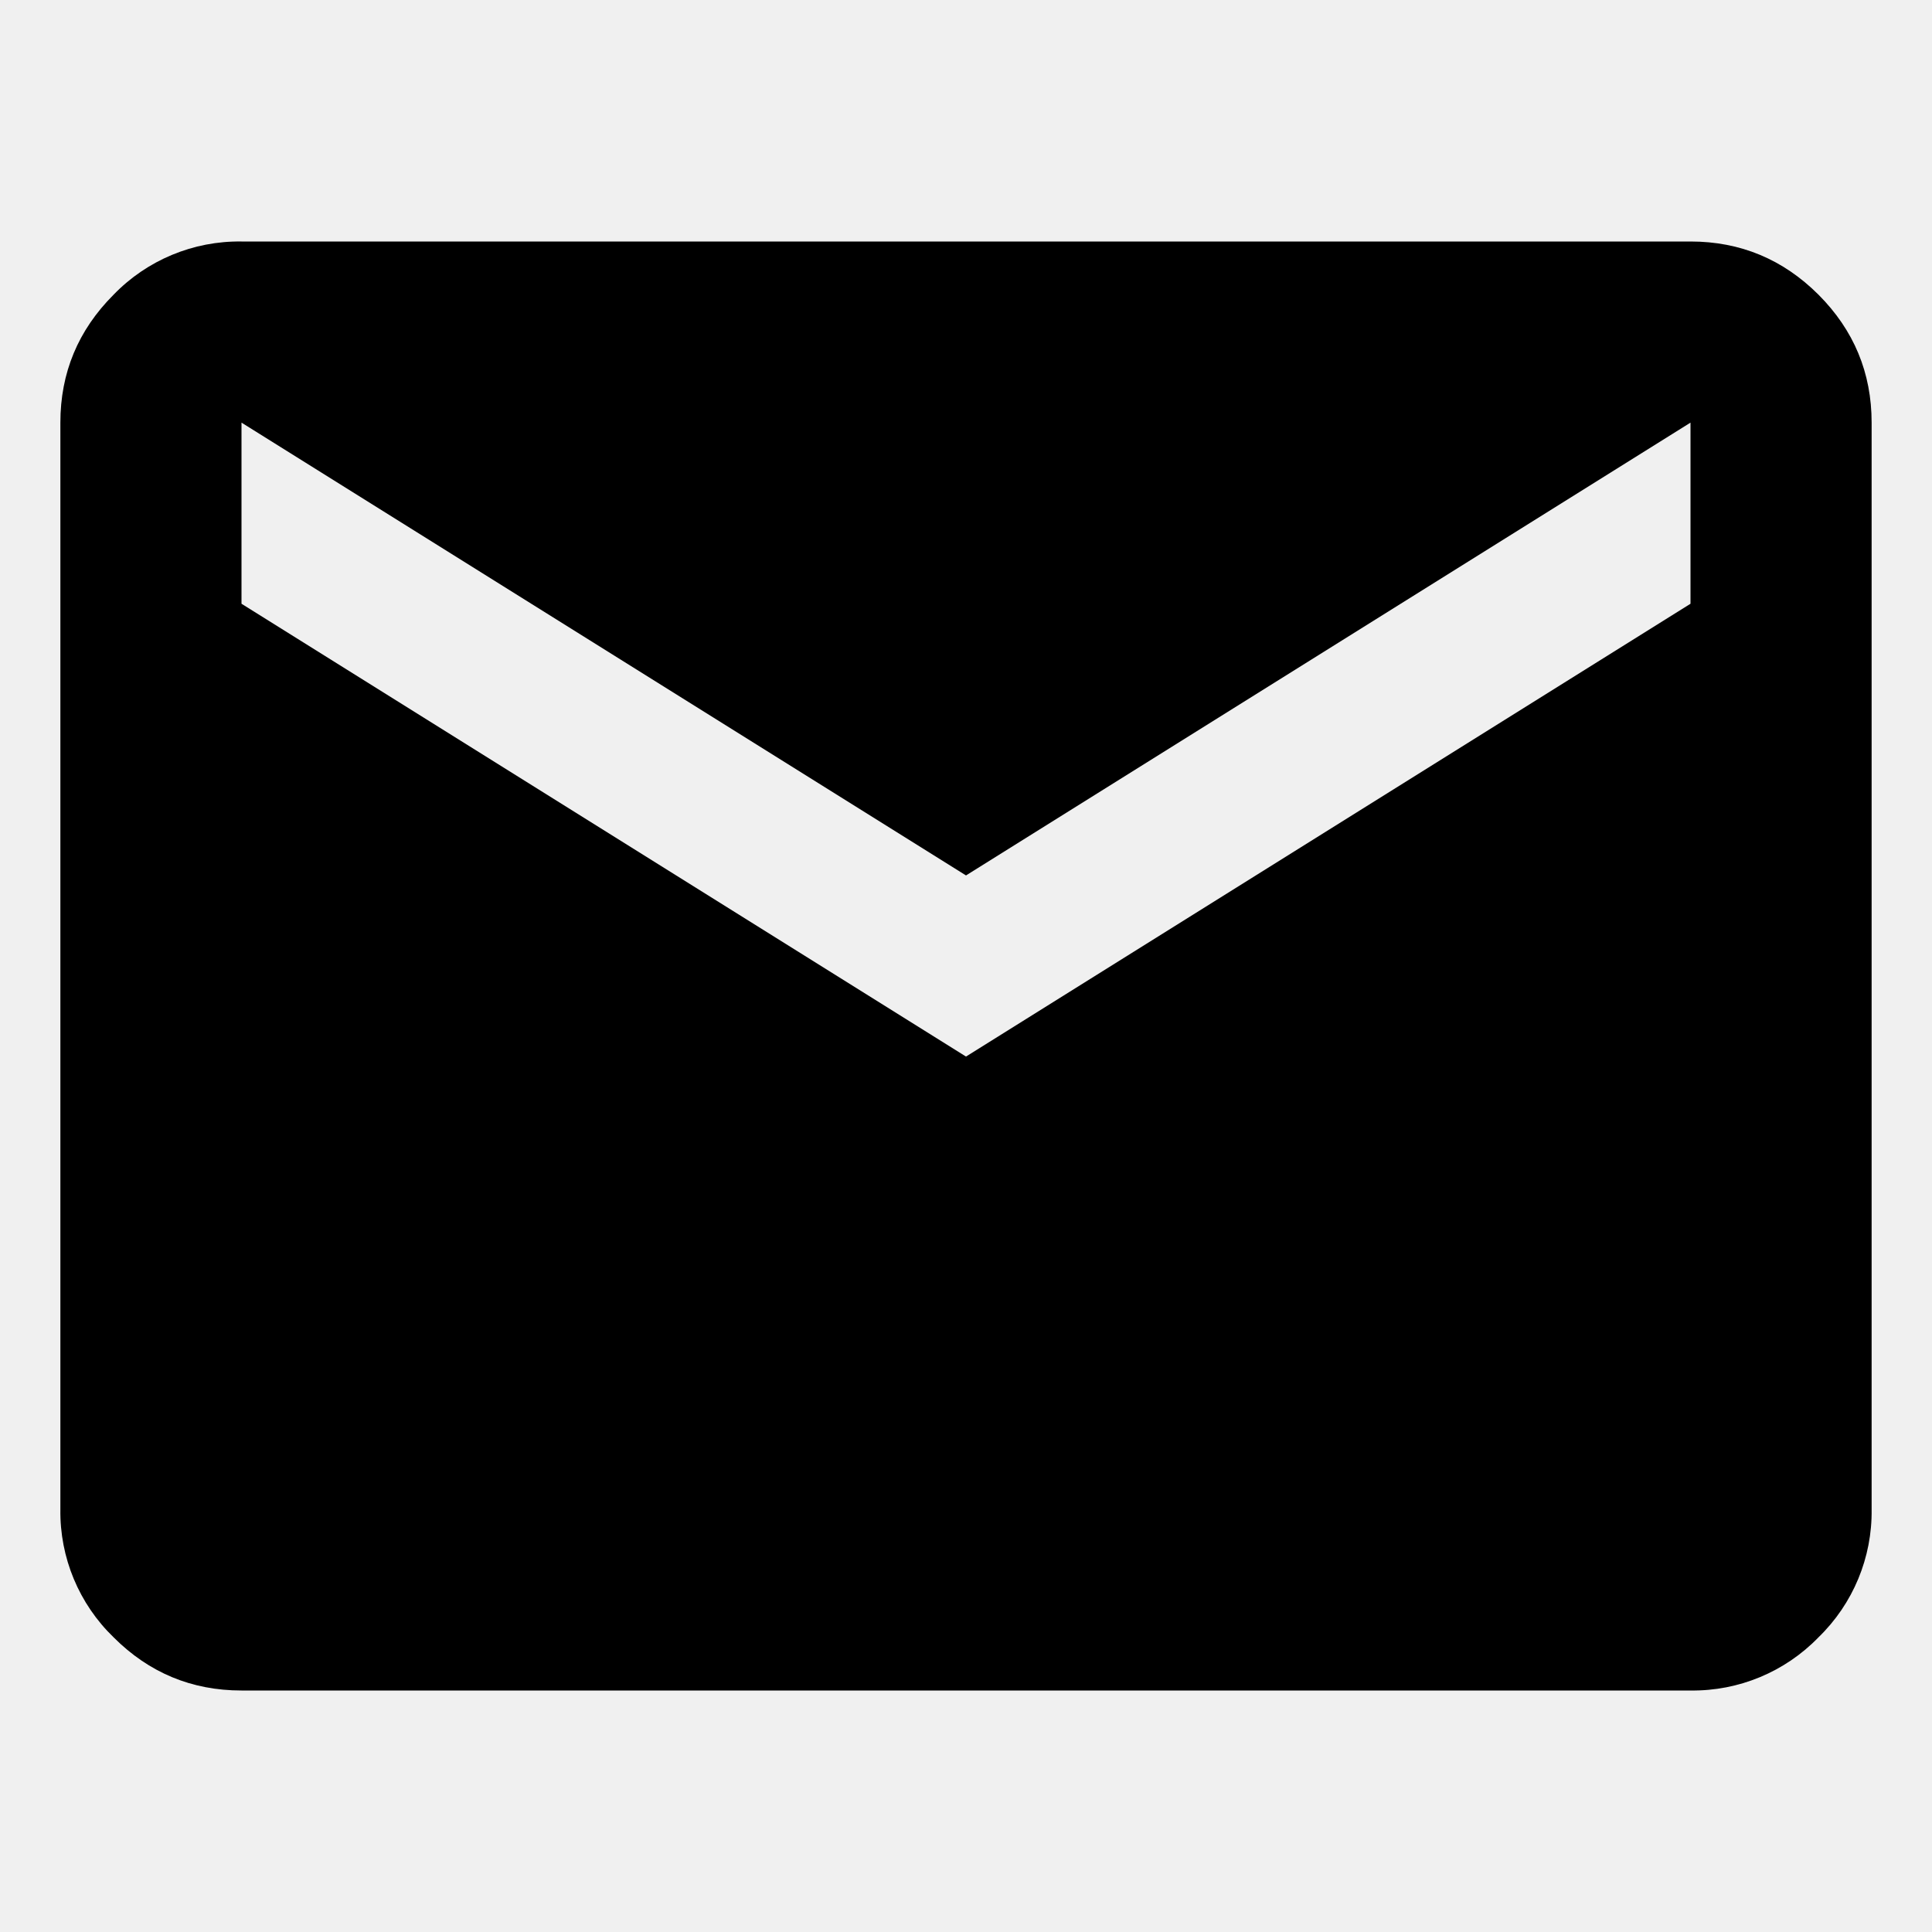
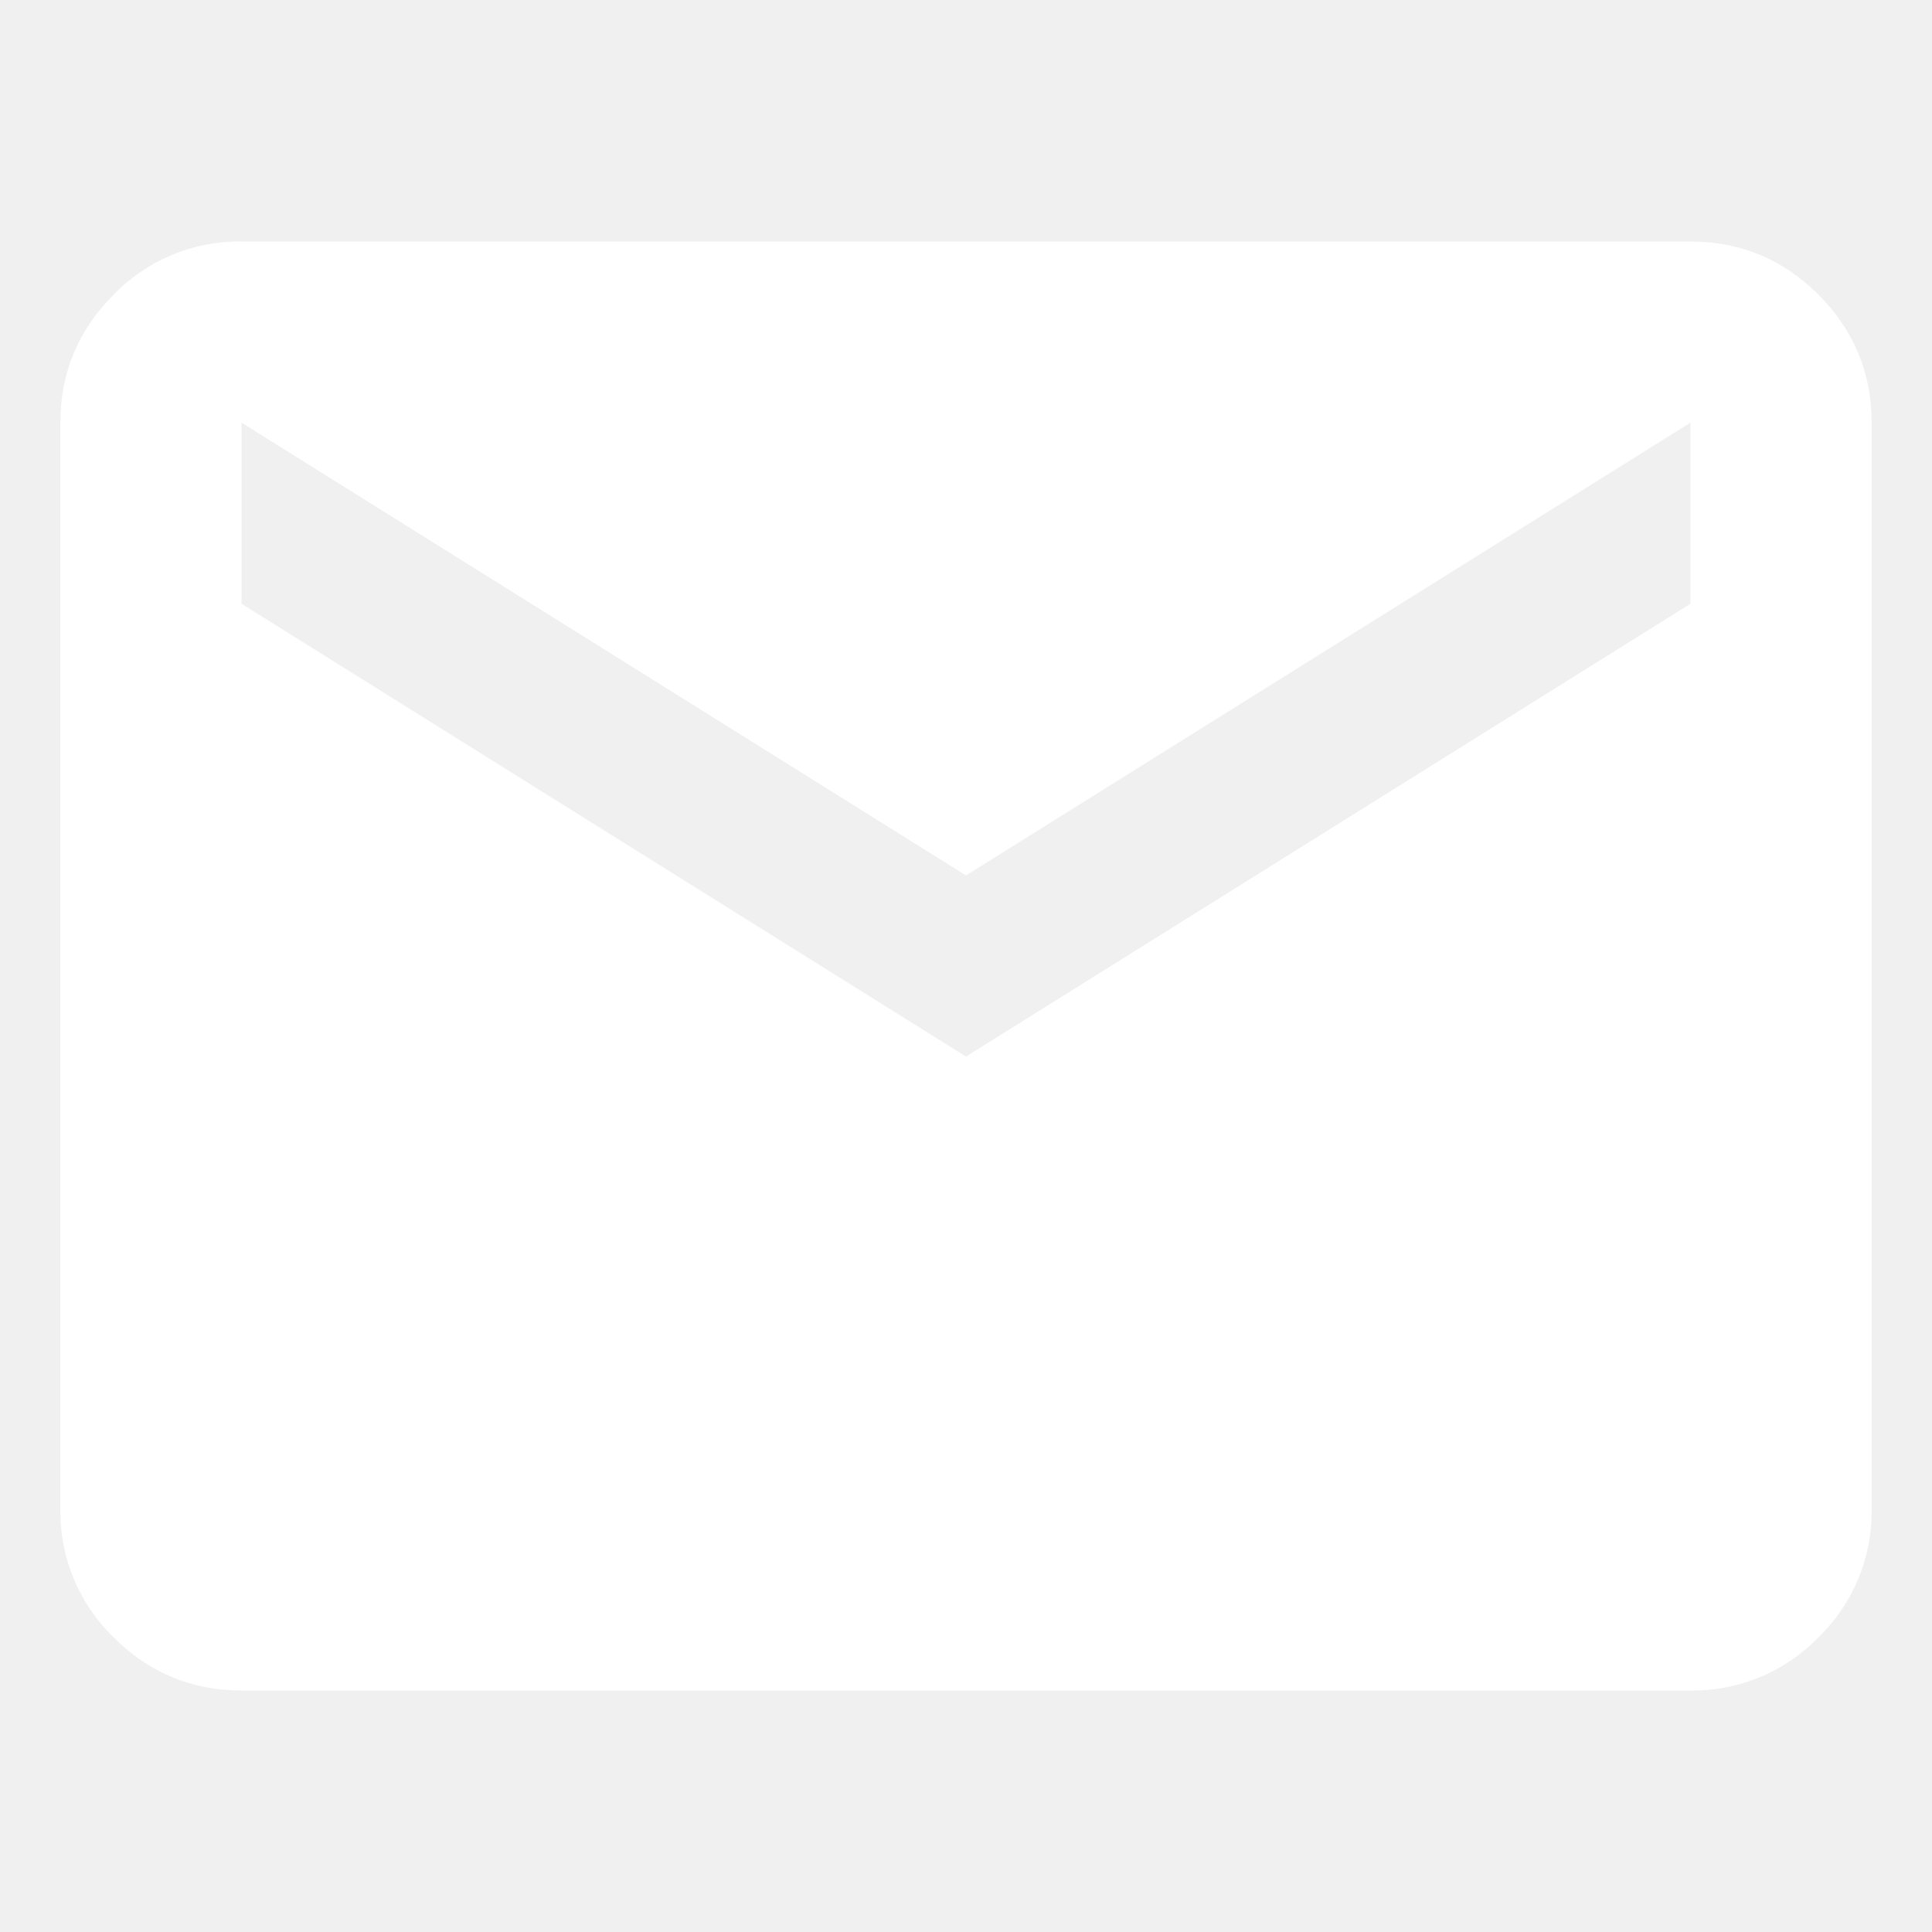
<svg xmlns="http://www.w3.org/2000/svg" viewBox="0 0 32 32" height="32" width="32" xml:space="preserve" style="fill-rule:evenodd;clip-rule:evenodd;stroke-linejoin:round;stroke-miterlimit:2">
-   <path d="M4 20c-.55 0-1.021-.196-1.412-.587A1.927 1.927 0 0 1 2 18V6c0-.55.196-1.021.588-1.413A1.926 1.926 0 0 1 4 4h16c.55 0 1.021.196 1.413.587.391.392.587.863.587 1.413v12a1.93 1.93 0 0 1-.587 1.413A1.93 1.93 0 0 1 20 20H4Zm8-7 8-5V6l-8 5-8-5v2l8 5Z" style="fill-rule:nonzero" transform="matrix(1.5 0 0 1.5 -2 -2)" />
+   <path d="M4 20c-.55 0-1.021-.196-1.412-.587A1.927 1.927 0 0 1 2 18V6c0-.55.196-1.021.588-1.413A1.926 1.926 0 0 1 4 4h16c.55 0 1.021.196 1.413.587.391.392.587.863.587 1.413v12a1.93 1.93 0 0 1-.587 1.413A1.93 1.93 0 0 1 20 20H4Zm8-7 8-5V6l-8 5-8-5v2l8 5Z" style="fill:#fff;fill-rule:nonzero" transform="matrix(1.5 0 0 1.5 -2 -2)" />
</svg>
